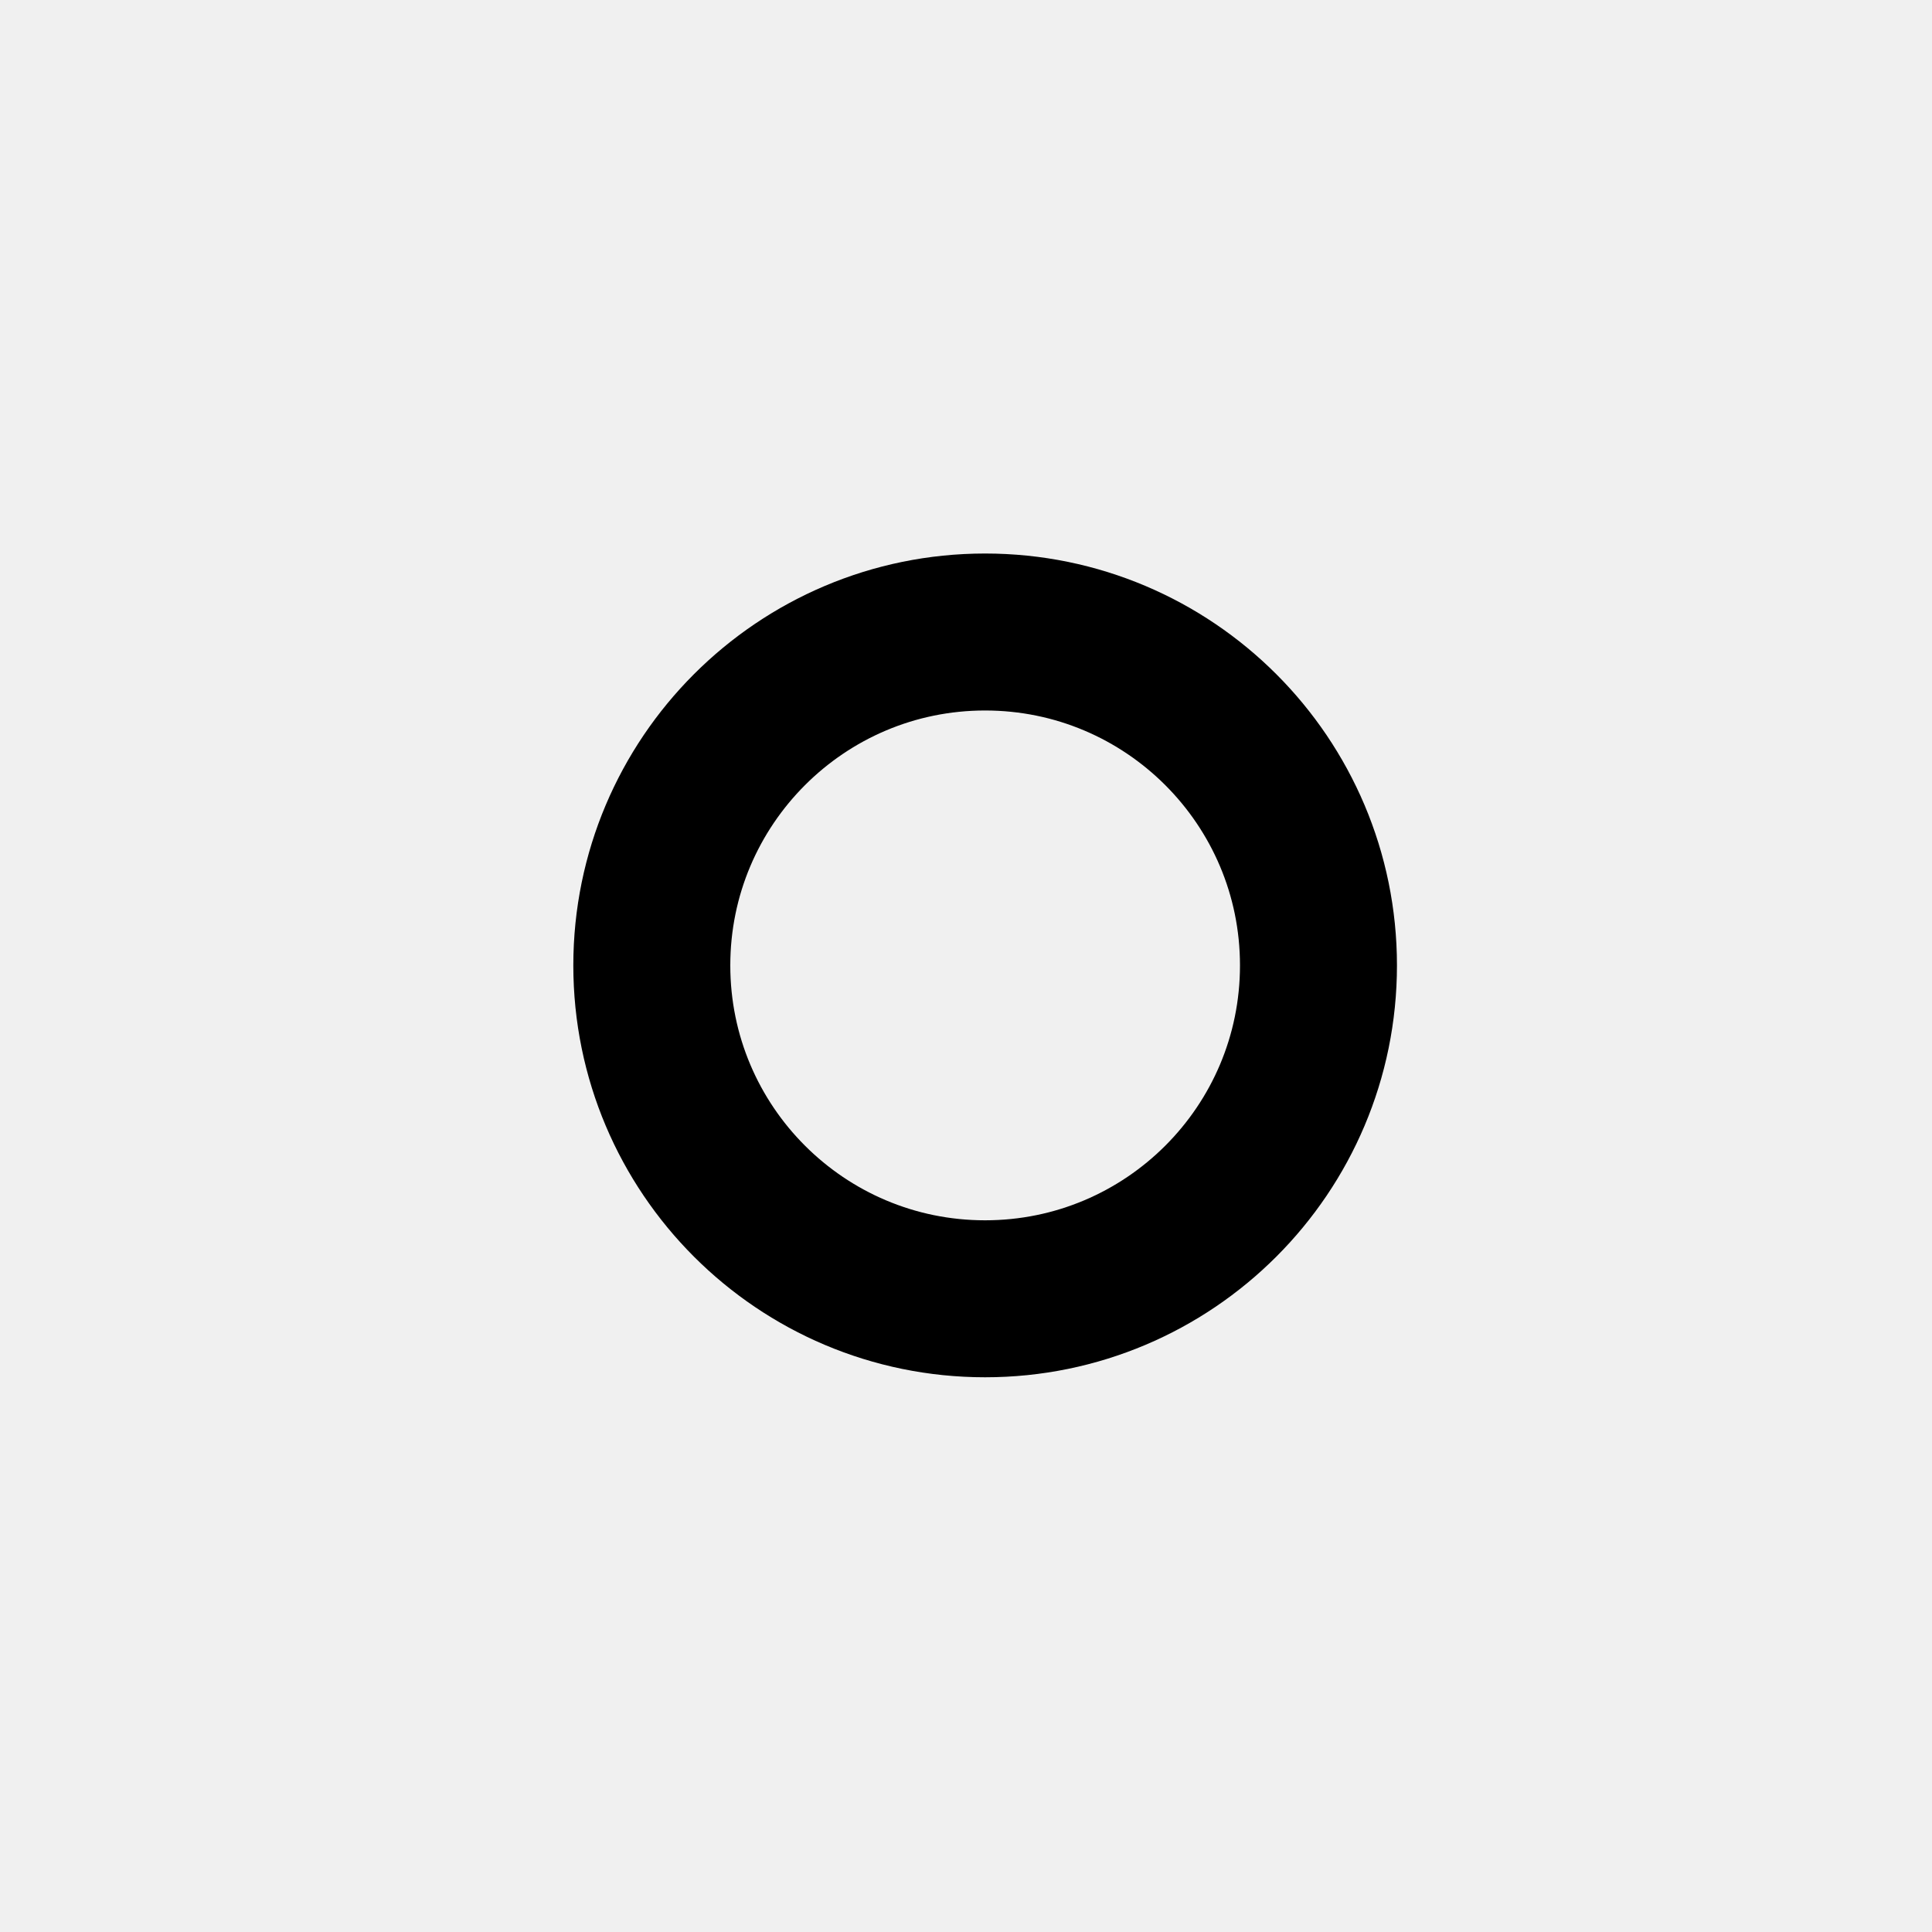
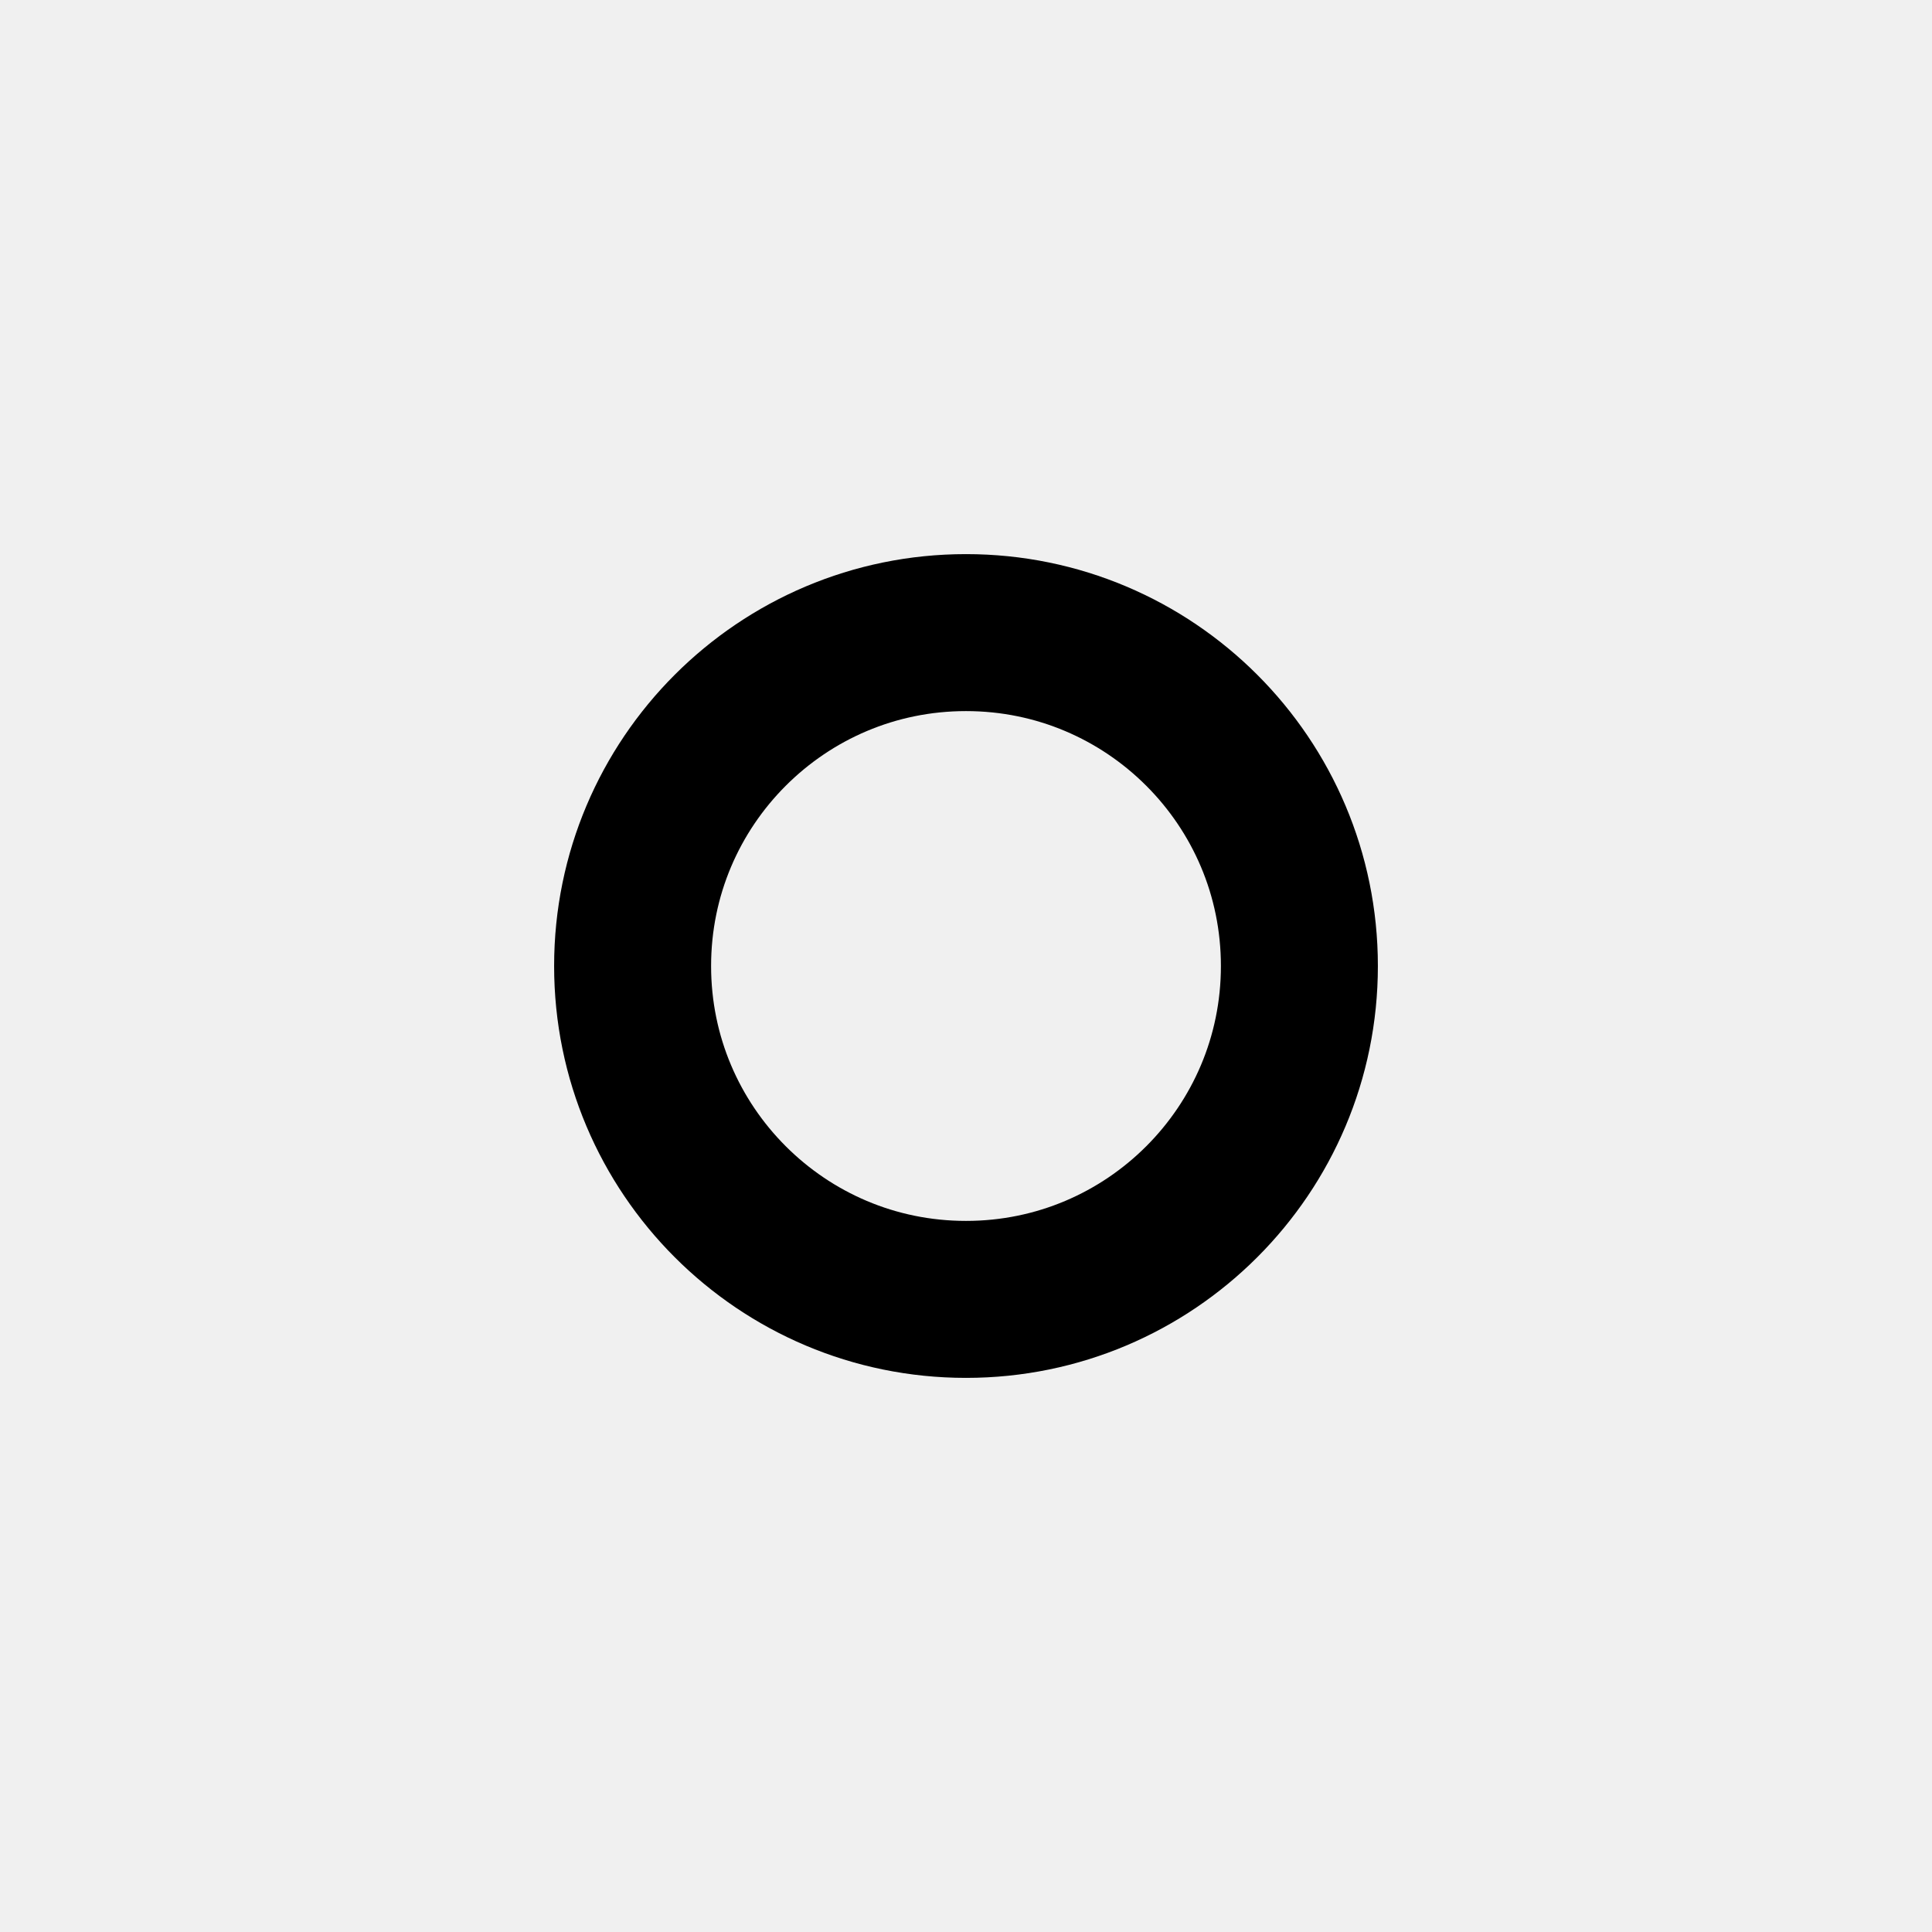
<svg xmlns="http://www.w3.org/2000/svg" width="16" height="16" viewBox="0 0 16 16" fill="none">
-   <path d="M10.919 7.995C10.919 9.52 9.683 10.756 8.158 10.756C6.634 10.756 5.398 9.52 5.398 7.995C5.398 6.471 6.634 5.234 8.158 5.234C9.683 5.234 10.919 6.471 10.919 7.995Z" stroke="black" stroke-width="1.3" />
+   <mask id="path-1-inside-1_34433_213" fill="white">
+     <path d="M11.411 8C11.411 9.884 9.884 11.411 8 11.411C6.116 11.411 4.589 9.884 4.589 8C4.589 6.116 6.116 4.589 8 4.589C9.884 4.589 11.411 6.116 11.411 8Z" />
+   </mask>
+   <path d="M11.411 8C11.411 9.884 9.884 11.411 8 11.411C6.116 11.411 4.589 9.884 4.589 8C4.589 6.116 6.116 4.589 8 4.589C9.884 4.589 11.411 6.116 11.411 8Z" stroke="black" stroke-width="2.6" mask="url(#path-1-inside-1_34433_213)" />
</svg>
